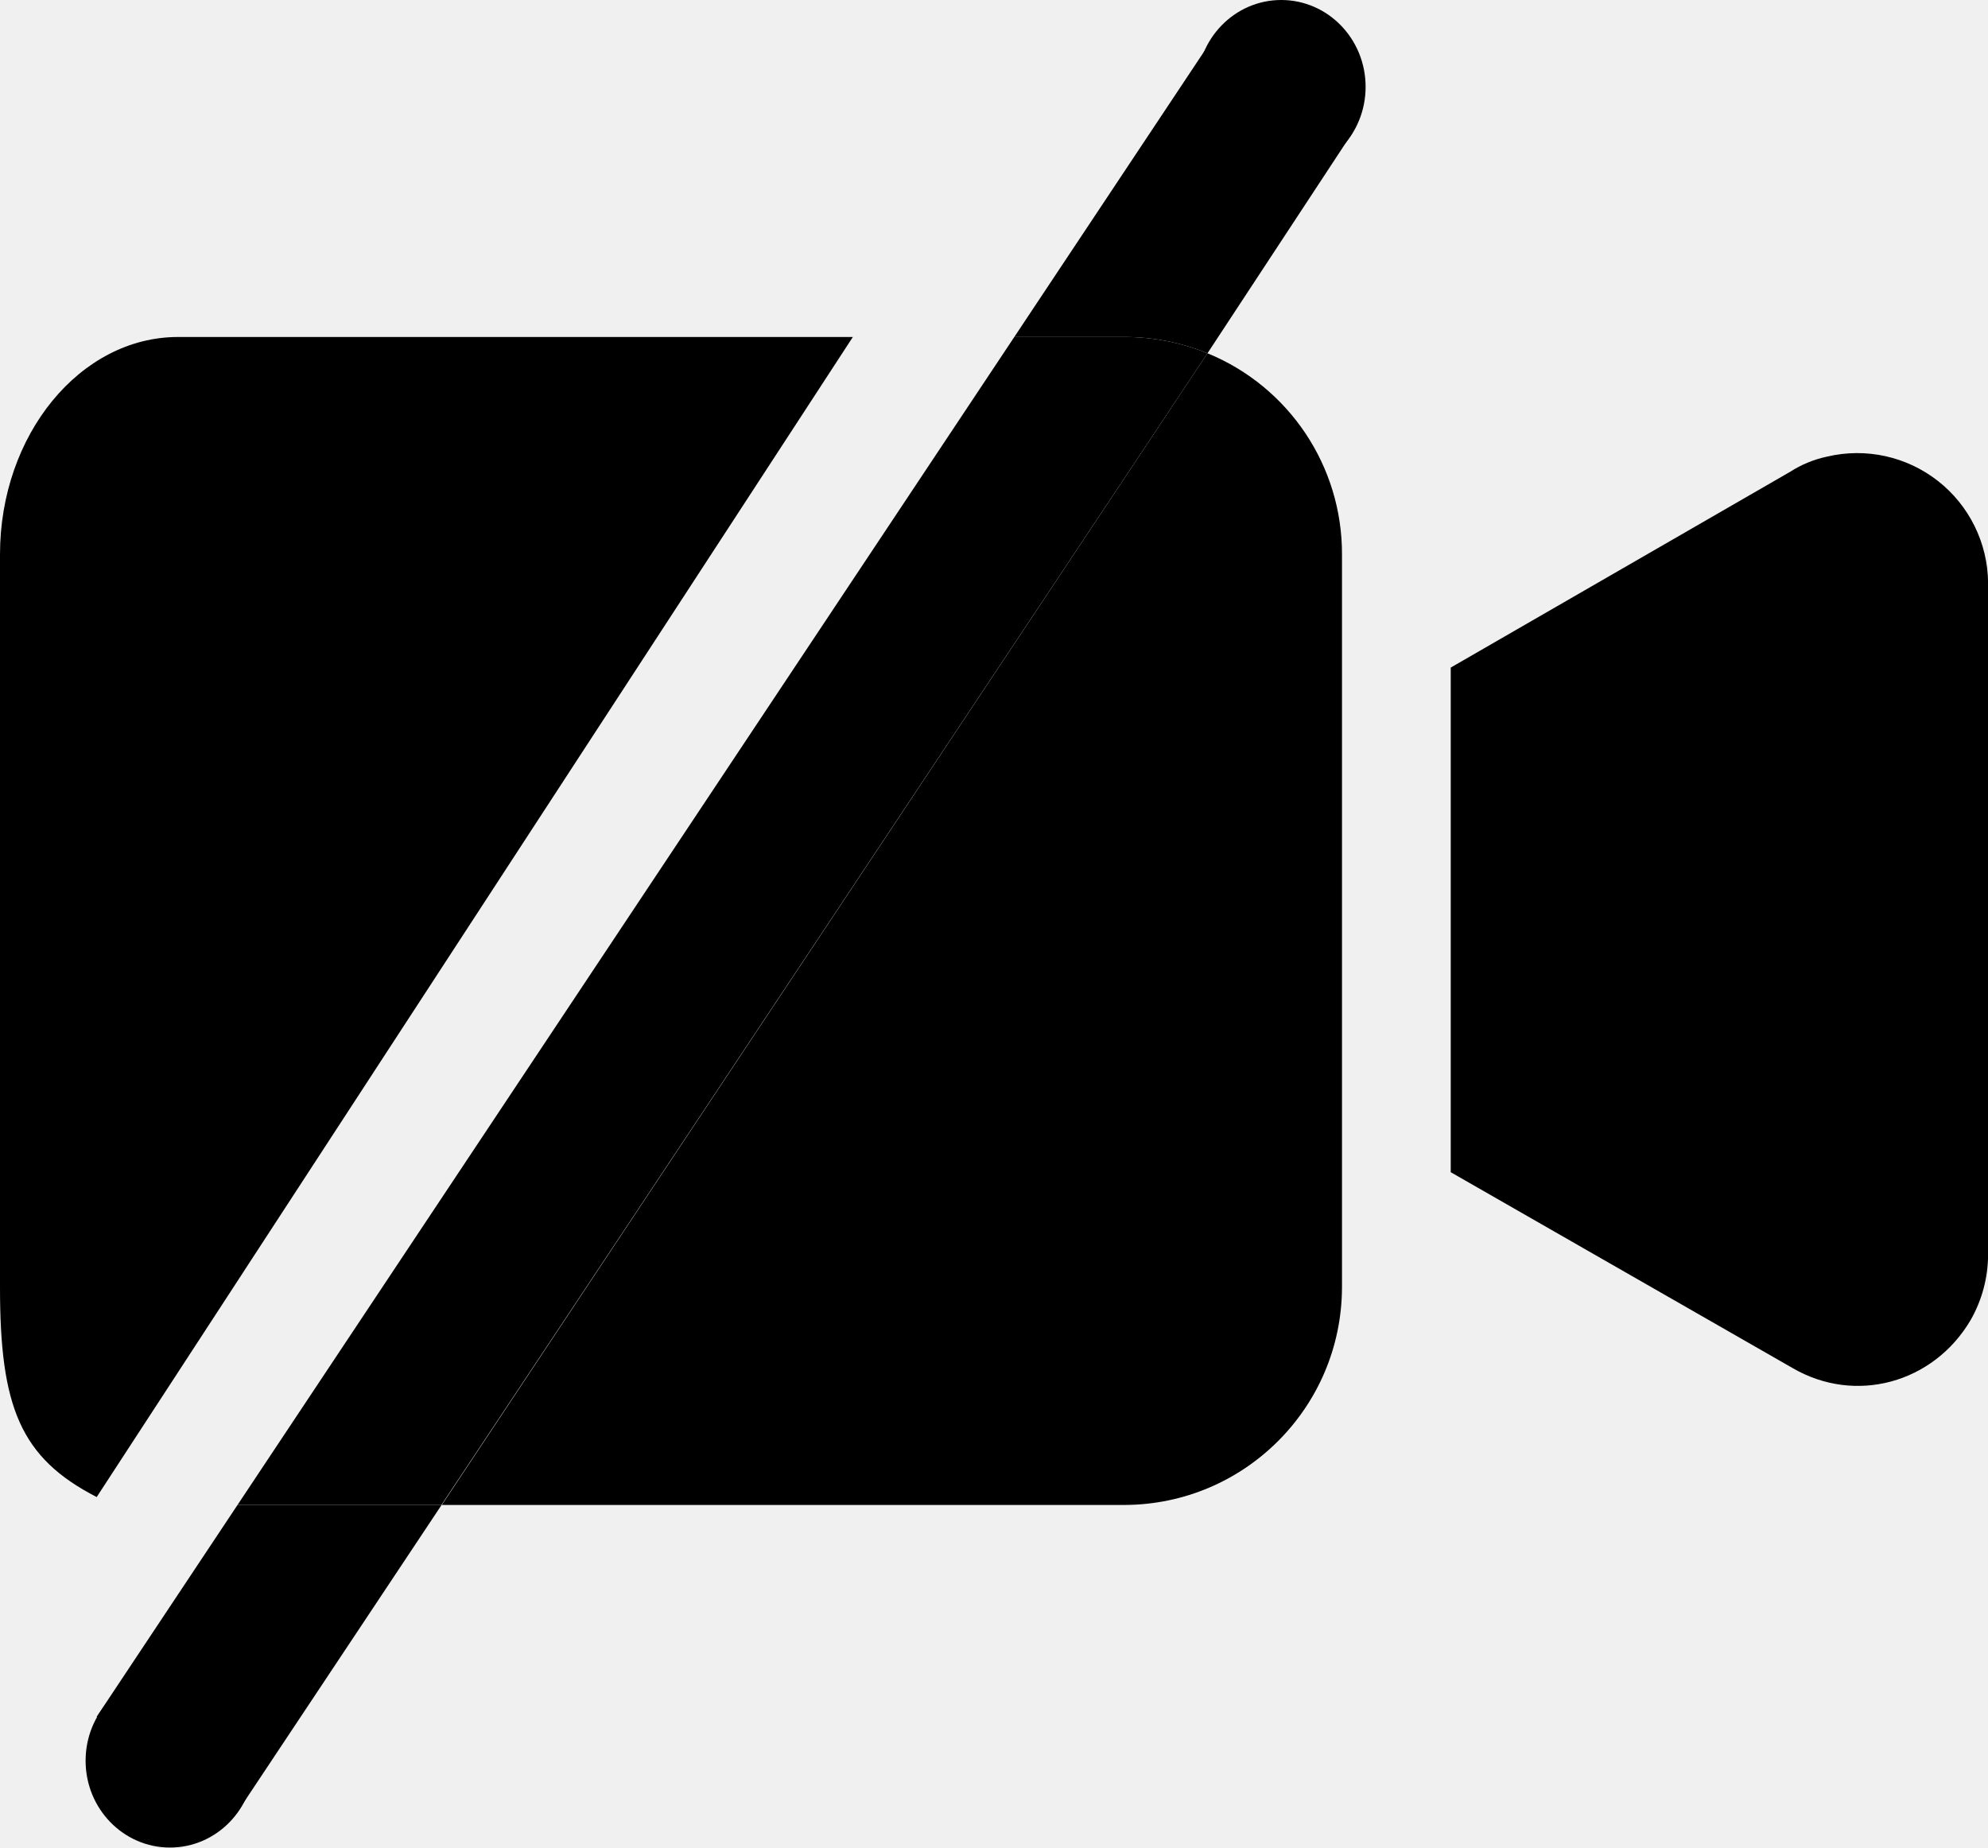
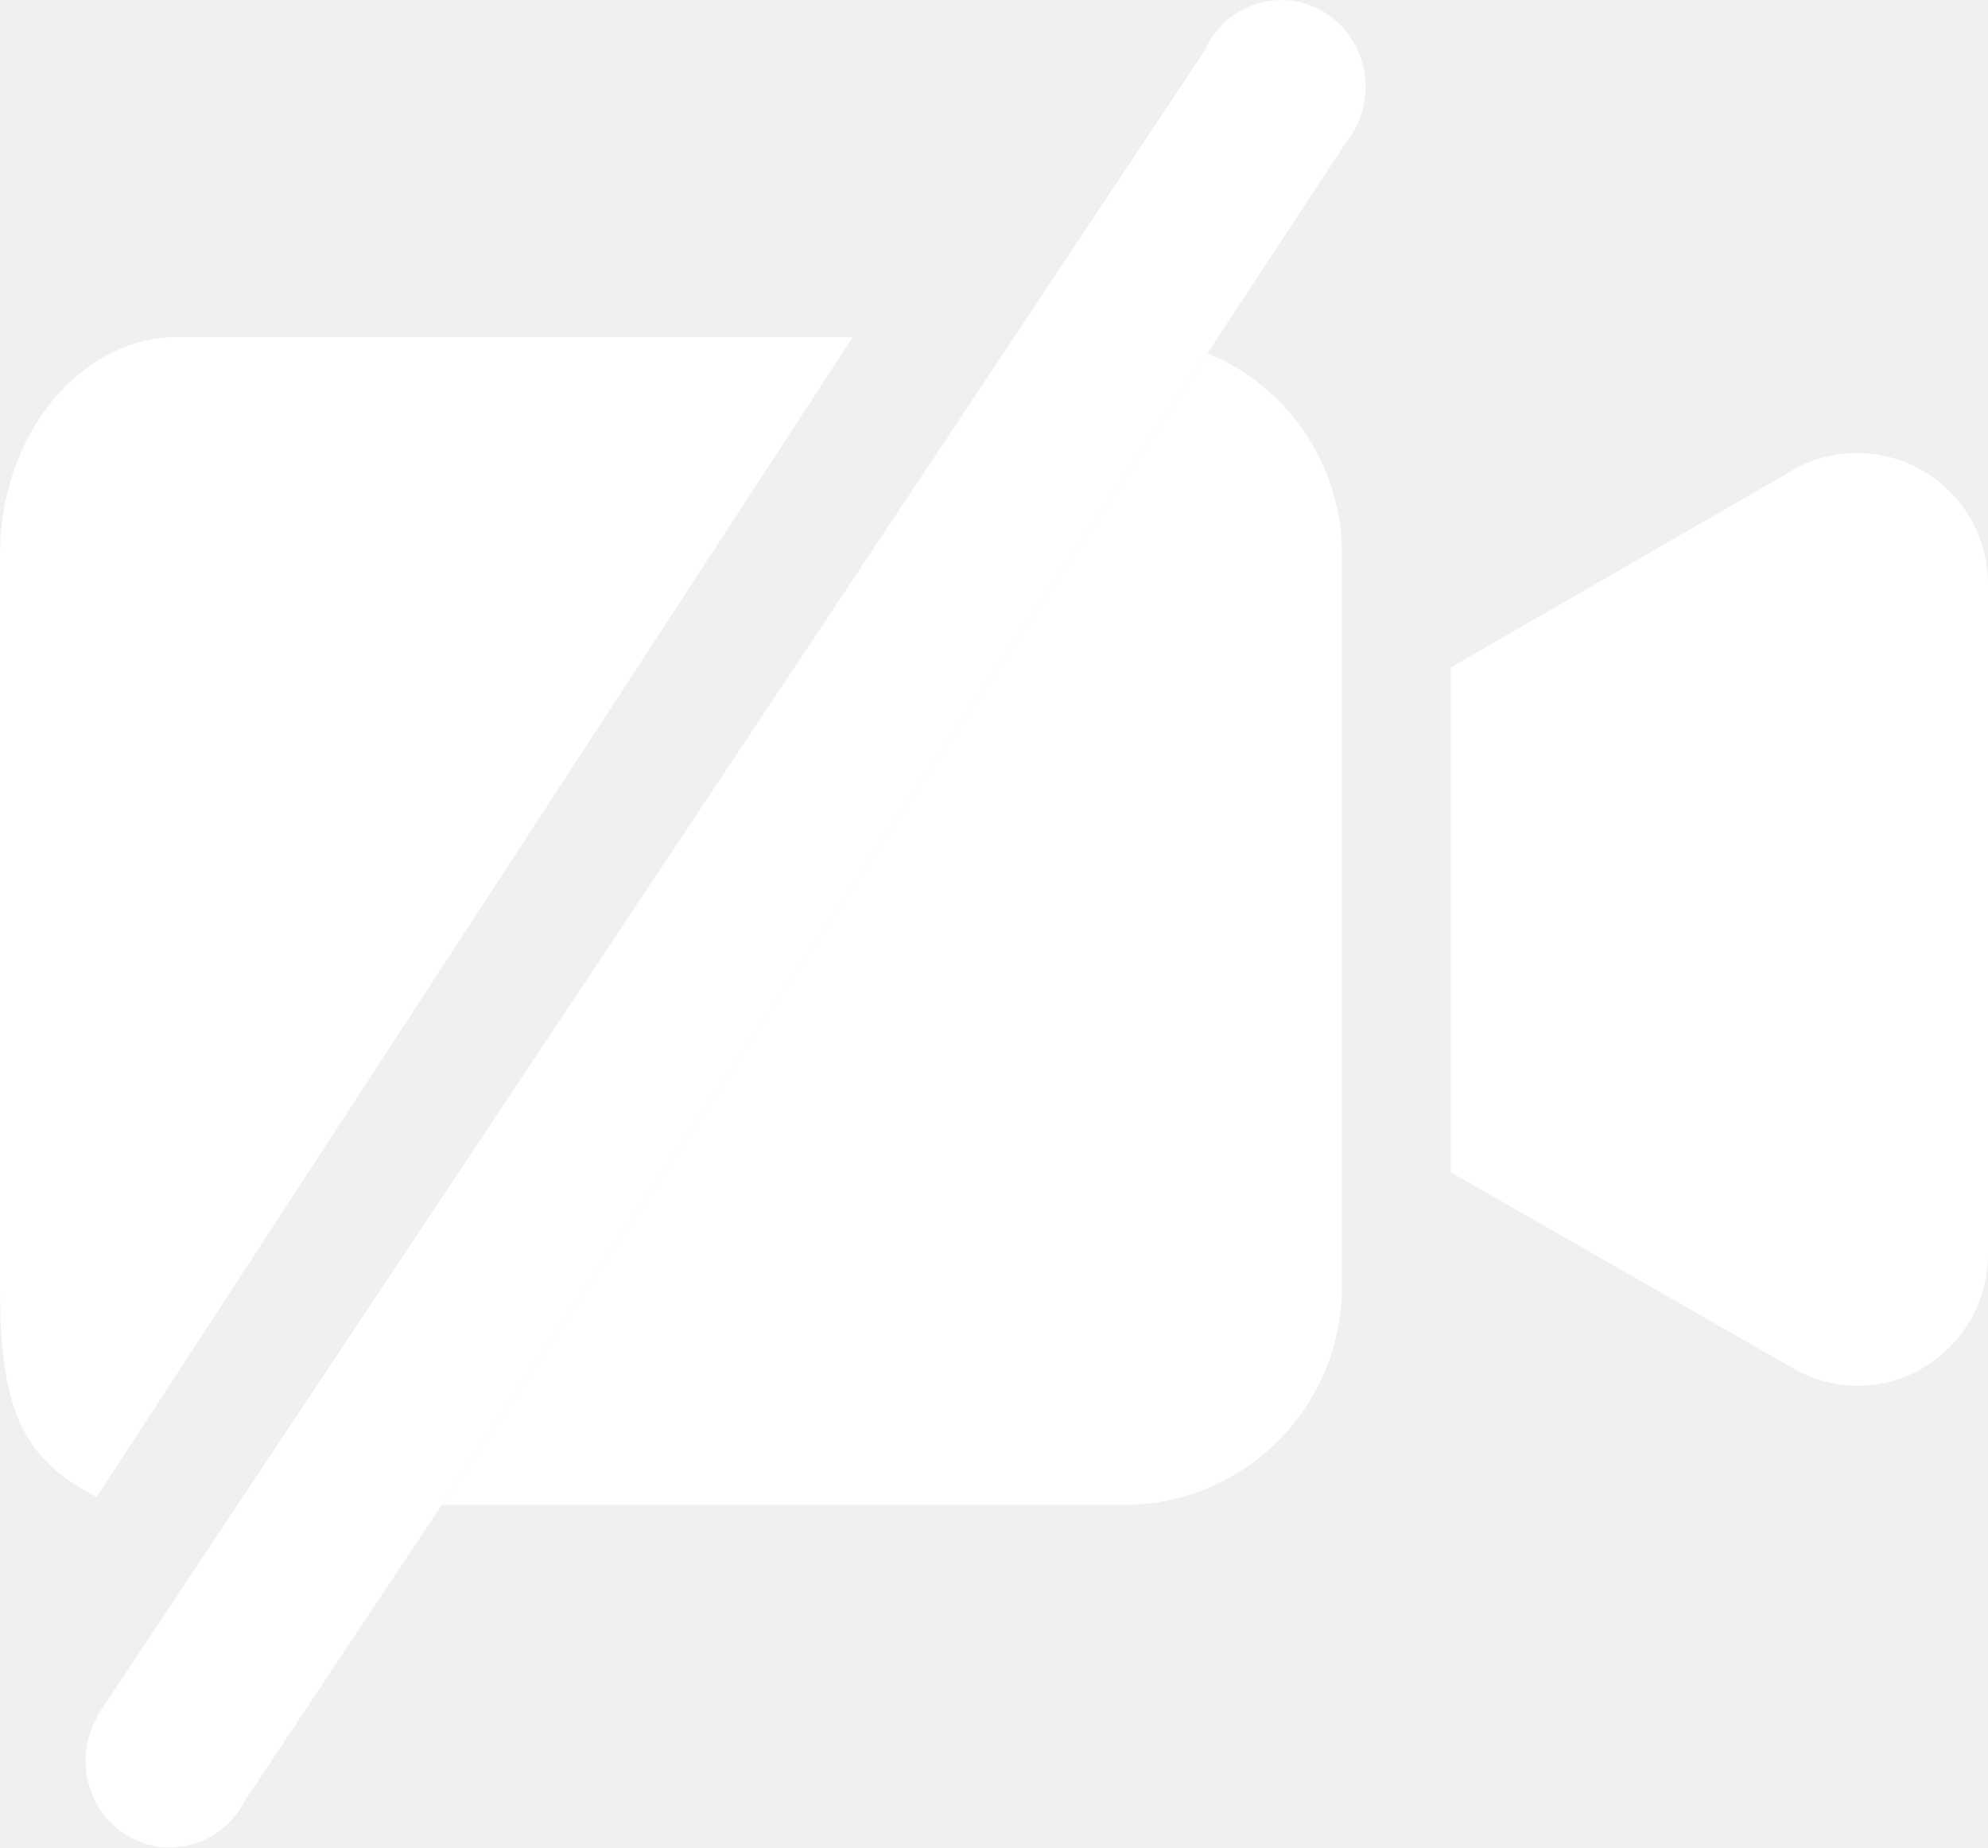
- <svg xmlns="http://www.w3.org/2000/svg" viewBox="0 0 467.97 434.93">
+ <svg xmlns="http://www.w3.org/2000/svg" viewBox="0 0 467.99 434.92">
  <g id="Capa_2" data-name="Capa 2">
    <g id="Capa_1-2" data-name="Capa 1">
-       <path d="M430.08,107.49a26.15,26.15,0,0,0-8.7,3.58L341.5,157.15V275.94L421.89,322c14.85,8.7,33.28,3.58,42-11.27a31.24,31.24,0,0,0,4.1-15.36V137.19A30.81,30.81,0,0,0,430.08,107.49Z" />
      <g>
-         <path d="M41.9,79.33c-23,0-41.9,23-41.9,51.2V303.07c0,28.16,4.82,40.12,22.76,49.34h0l178-273.08Z" />
-         <path d="M284.24,83.16,104,354.27H264.7a51.35,51.35,0,0,0,51.2-51.2V130.53A51,51,0,0,0,284.24,83.16Z" />
-         <polygon points="22.76 404.13 56.74 425.26 103.95 354.27 55.91 354.27 22.76 404.13" />
-         <path d="M284.24,83.16l34.14-51.94L284.24,10.93l-45.48,68.4H264.7A51.44,51.44,0,0,1,284.24,83.16Z" />
-         <path d="M264.7,79.33H238.76L55.91,354.27h48L284.24,83.16A51.44,51.44,0,0,0,264.7,79.33Z" />
+         <path d="M436.9,106.66a30.74,30.74,0,0,0-6.82.83,26.21,26.21,0,0,0-8.7,3.58L341.5,157.15V275.94L421.89,322c14.85,8.7,33.28,3.58,42-11.27a31.22,31.22,0,0,0,4.1-15.36V137.19A30.81,30.81,0,0,0,436.9,106.66Z" style="fill: #fff" />
+         <path d="M200.76,79.33H41.9c-23,0-41.9,23-41.9,51.2V303.07c0,28.16,4.82,40.12,22.76,49.34Z" style="fill: #fff" />
+         <path d="M264.7,354.27a51.35,51.35,0,0,0,51.2-51.2V130.53a51,51,0,0,0-31.66-47.37L104,354.27Z" style="fill: #fff" />
+         <path d="M321.46,20.44C321.46,9.15,312.57,0,301.6,0a19.85,19.85,0,0,0-18.08,12L238.76,79.33,55.91,354.27,22.76,404.13l.11.07a20.72,20.72,0,0,0-2.72,10.28c0,11.29,8.89,20.44,19.86,20.44A19.79,19.79,0,0,0,57.58,424L104,354.27h0L284.24,83.16,316.9,33.47A20.71,20.71,0,0,0,321.46,20.44Z" style="fill: #fff" />
      </g>
-       <ellipse cx="301.6" cy="20.44" rx="19.86" ry="20.44" />
-       <ellipse cx="40.01" cy="414.48" rx="19.86" ry="20.44" />
    </g>
  </g>
</svg>
